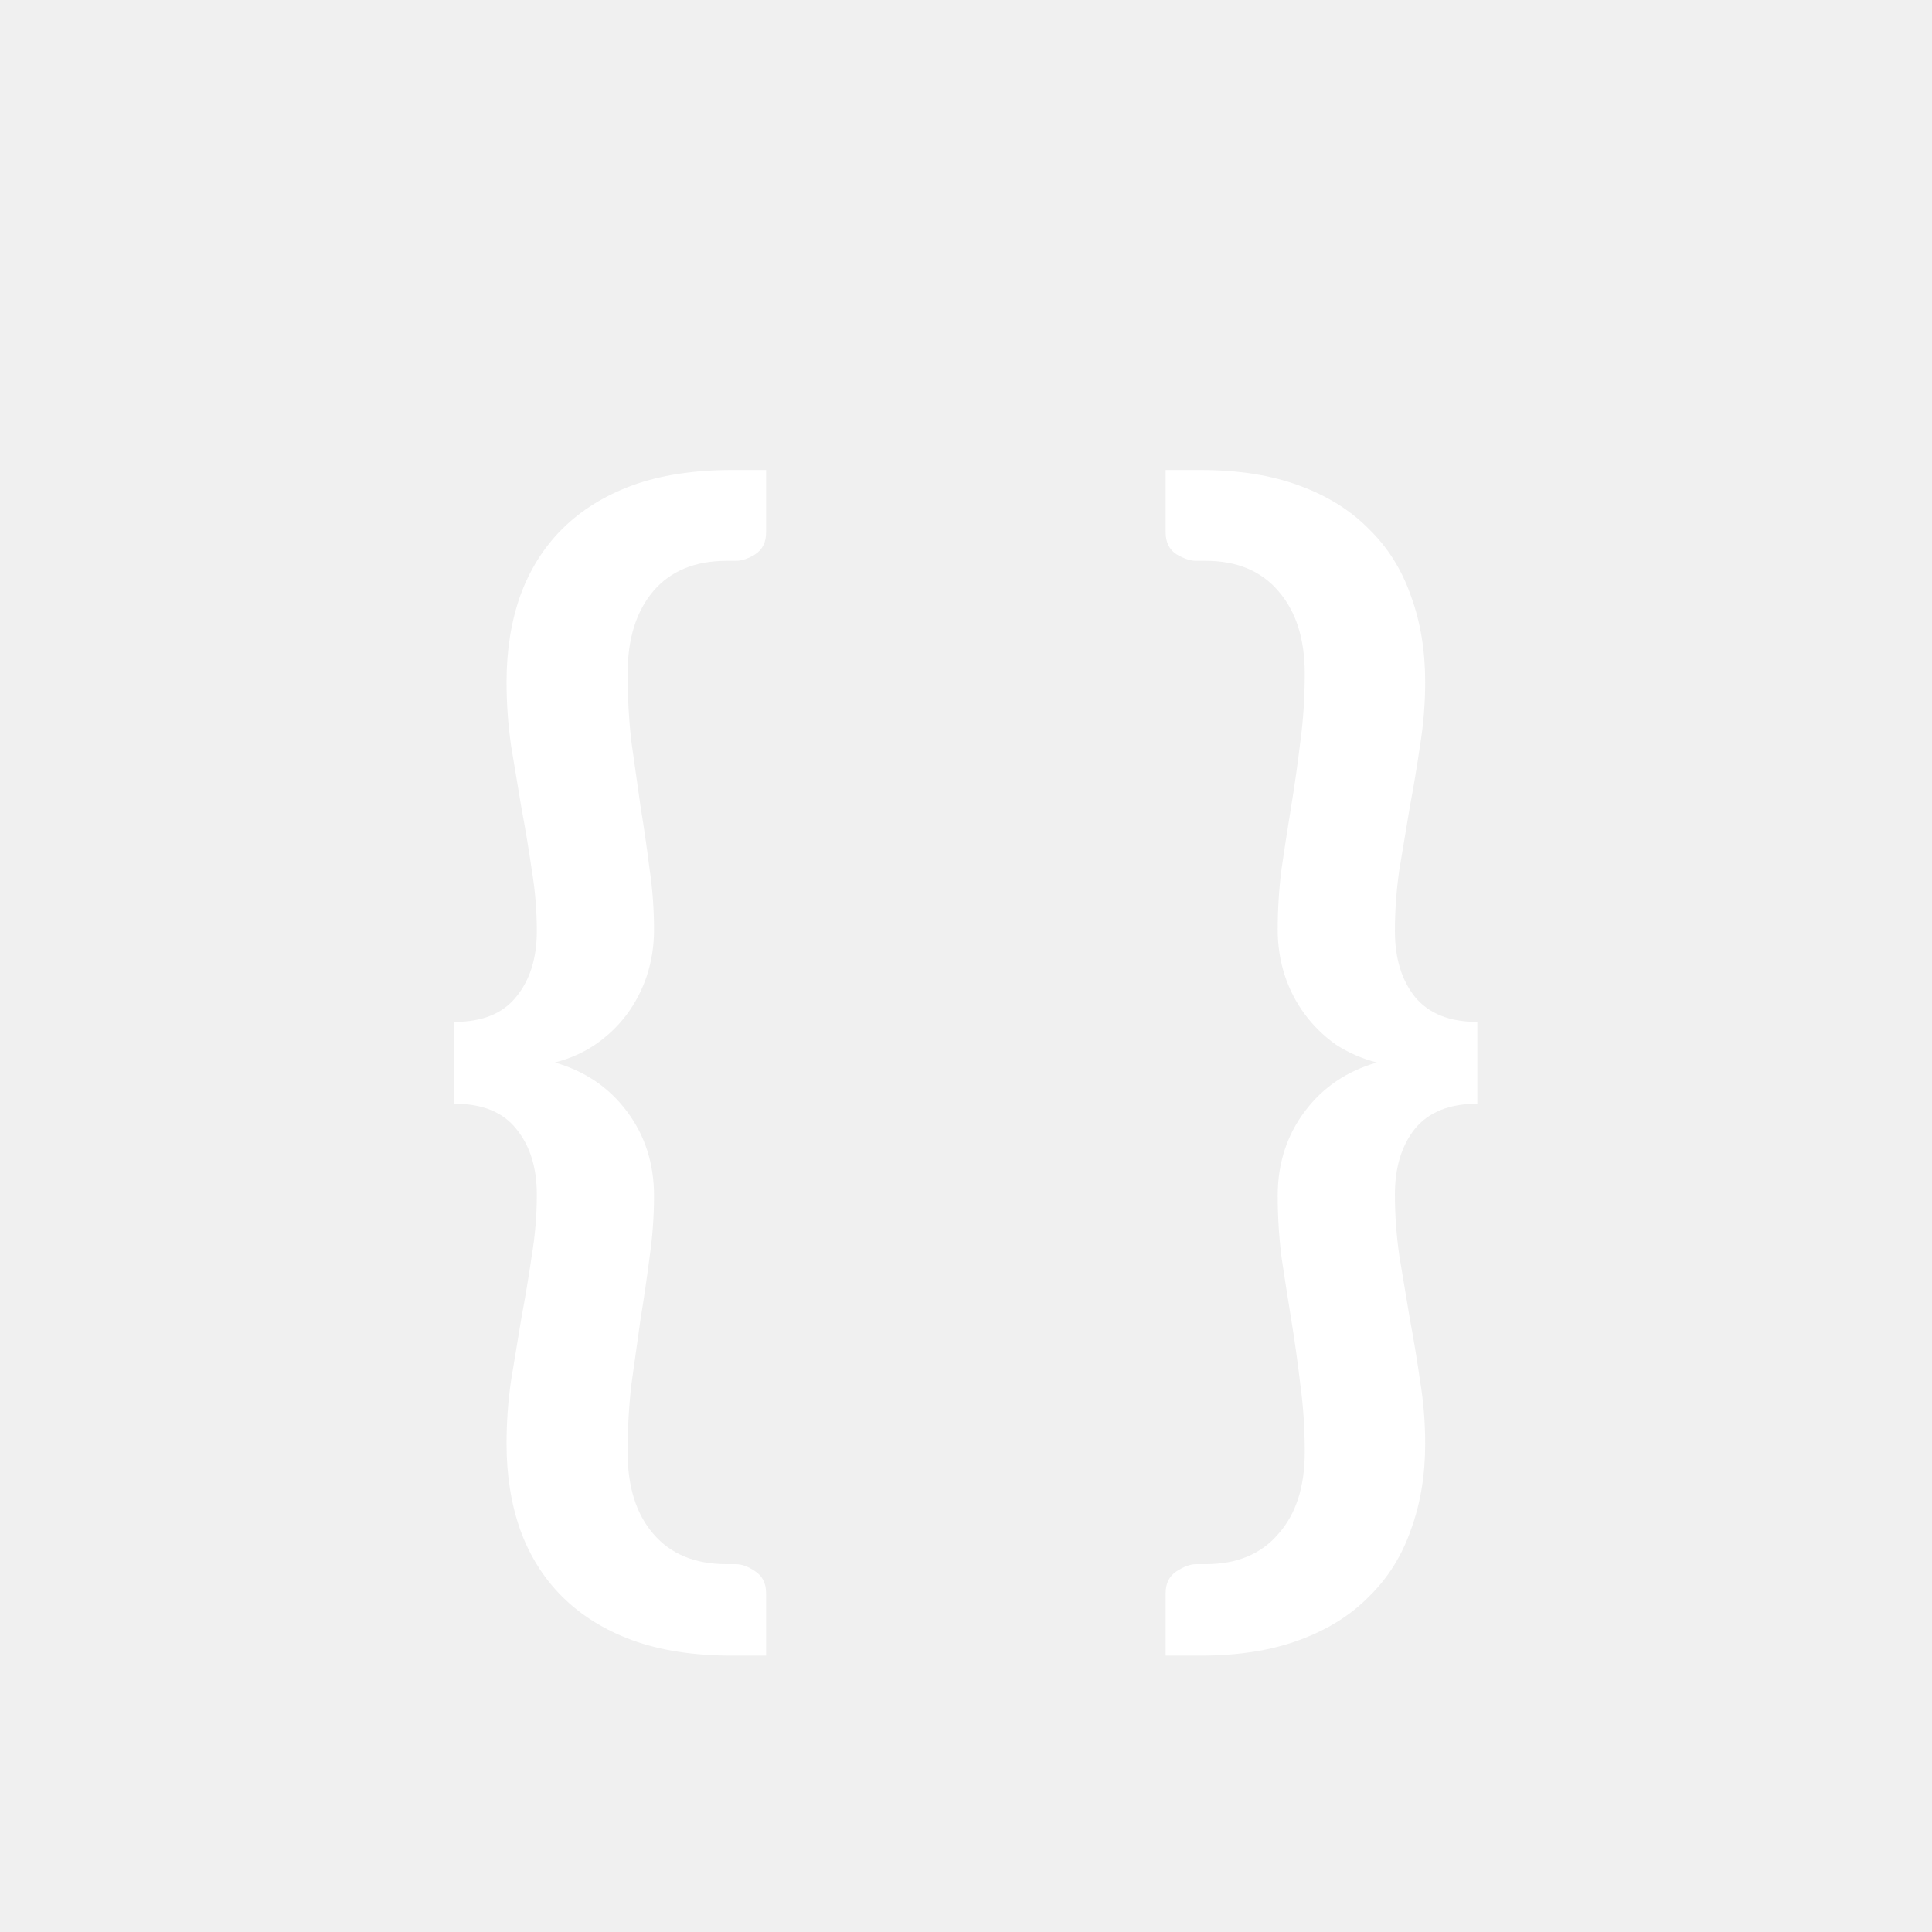
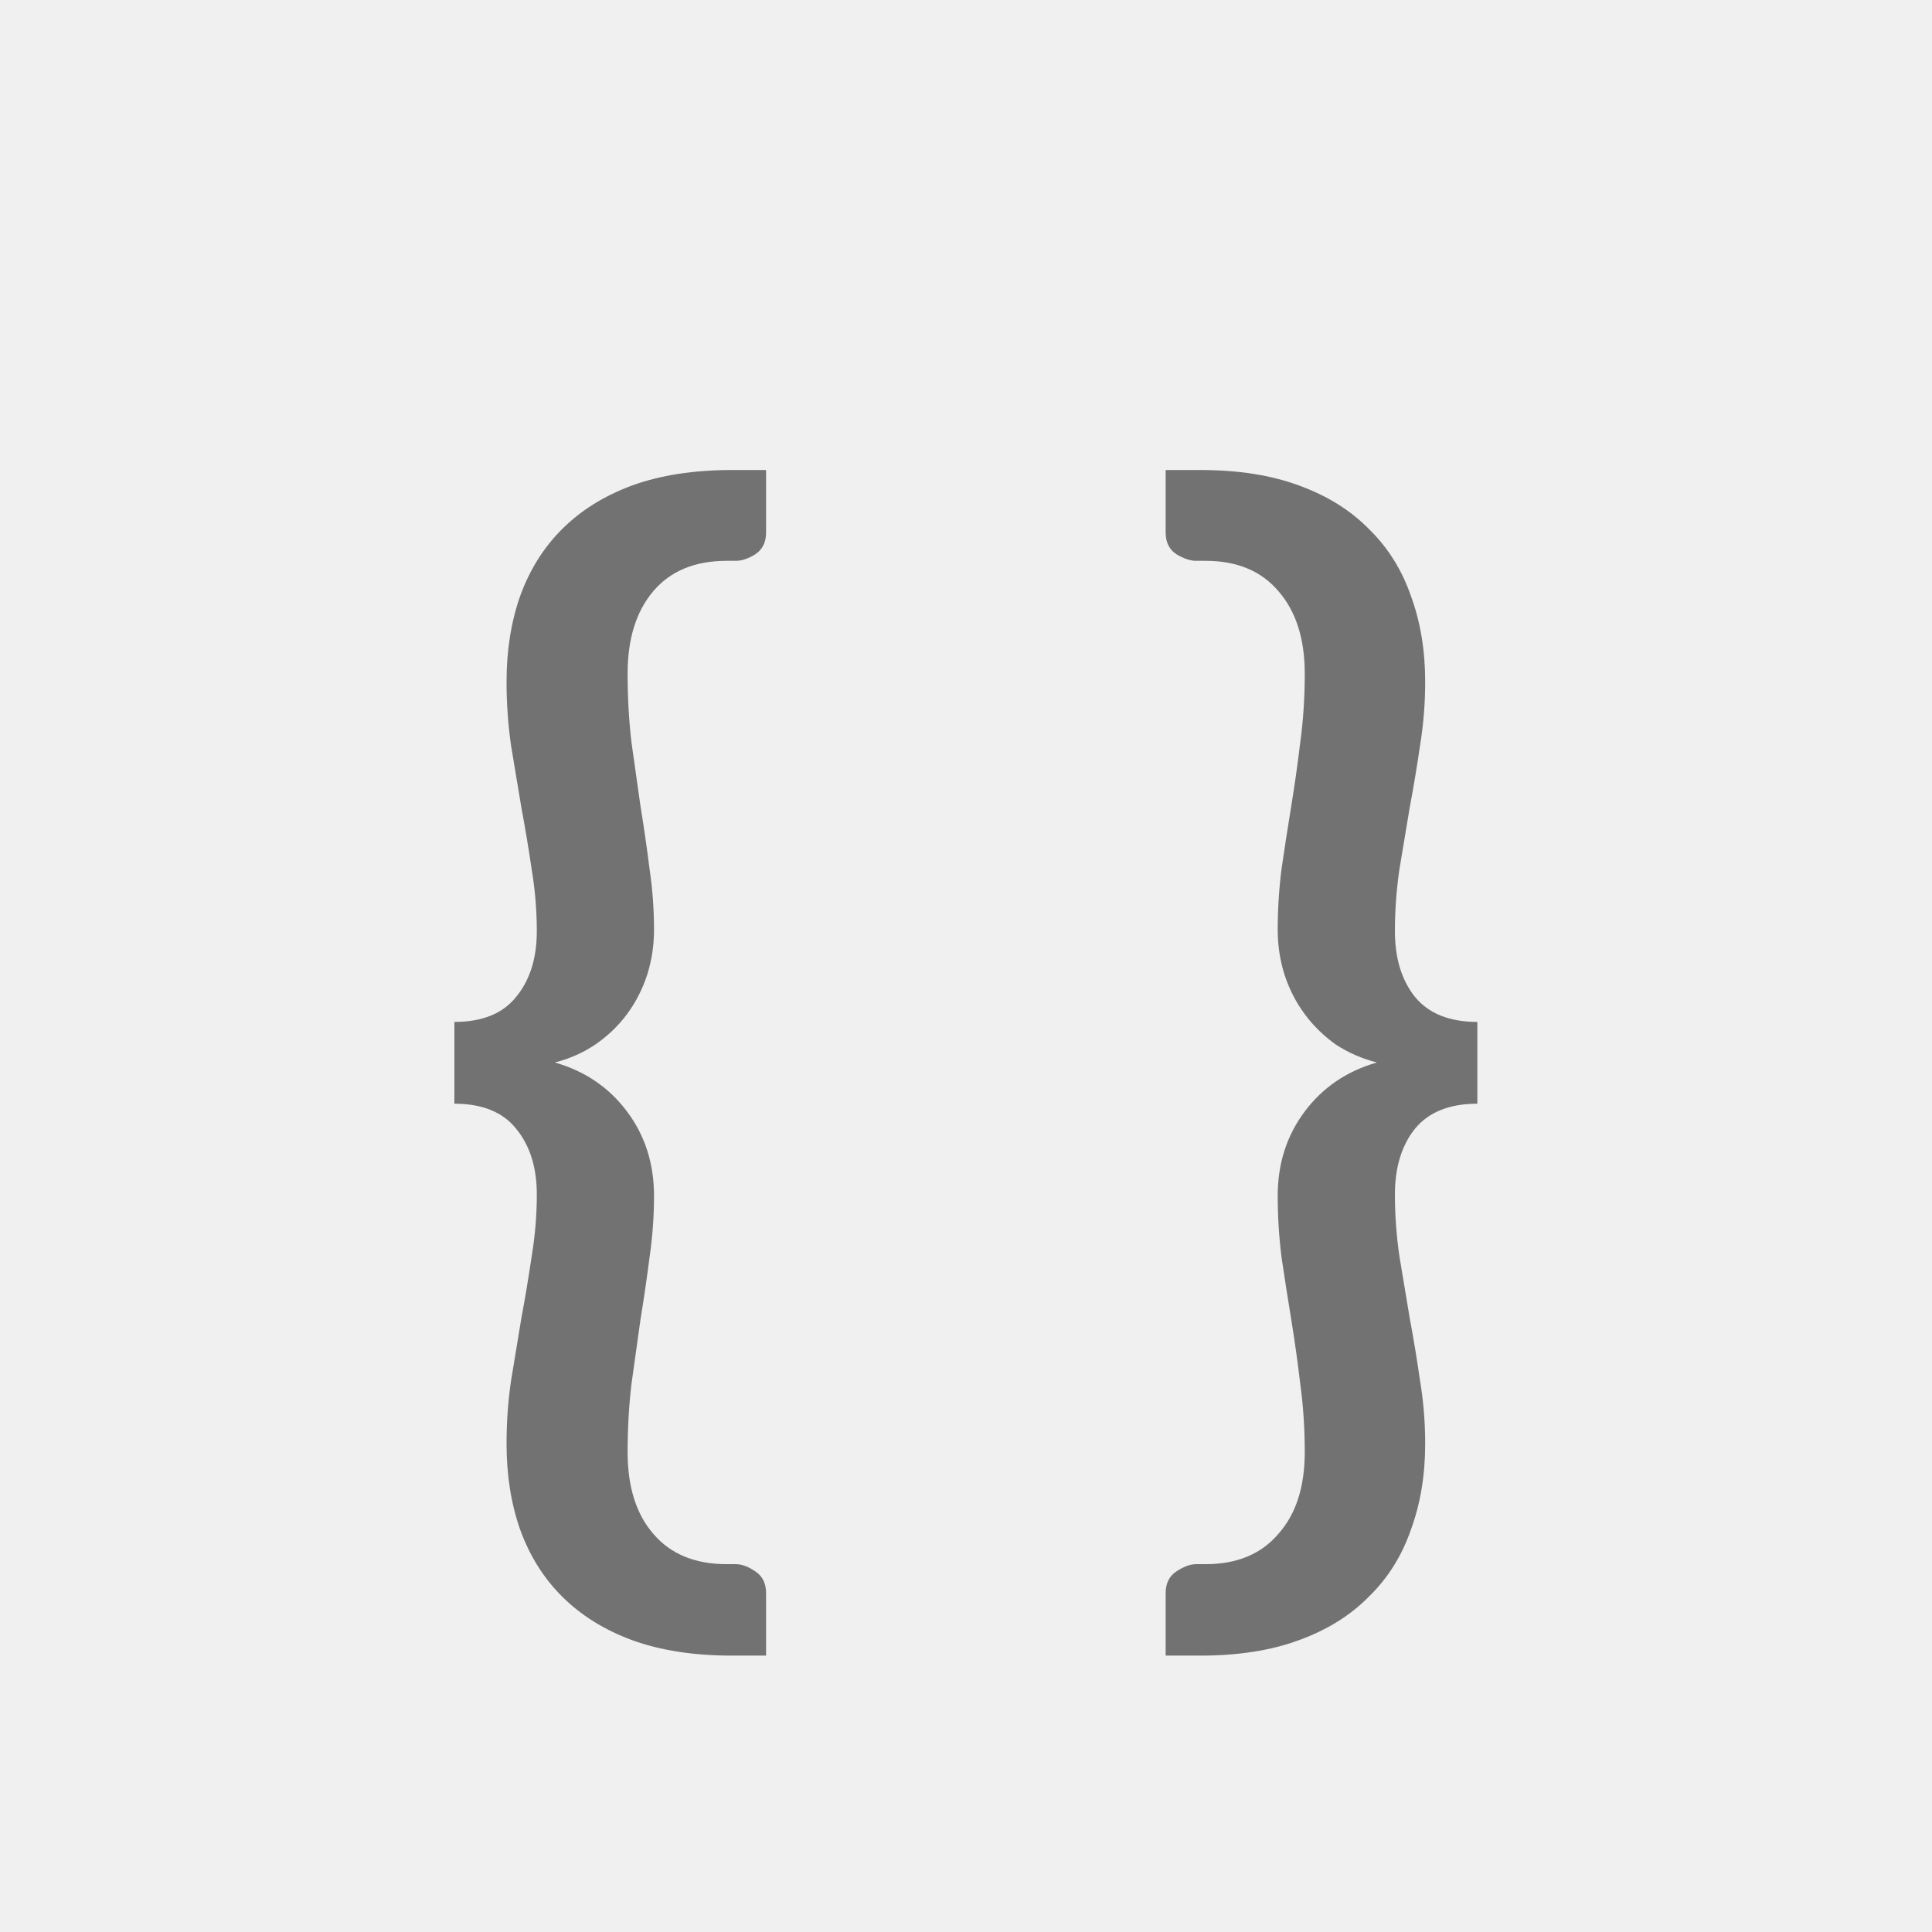
<svg xmlns="http://www.w3.org/2000/svg" xmlns:xlink="http://www.w3.org/1999/xlink" width="144" height="144" viewBox="0 0 144 144" version="1.1">
  <g id="Canvas" transform="translate(283 219)">
    <clipPath id="clip-0" clip-rule="evenodd">
      <path d="M -283 -219L -139 -219L -139 -75L -283 -75L -283 -219Z" fill="#FFFFFF" />
    </clipPath>
    <g id="In-Develop Icon" clip-path="url(#clip-0)">
      <g id="{ }">
        <use xlink:href="#path0_fill" transform="translate(-283 -219)" />
      </g>
    </g>
  </g>
  <defs>
-     <path fill="#FFFFFF" id="path0_fill" d="M 54.171 41.8C 51.803 41.8 49.979 42.552 48.699 44.056C 47.419 45.56 46.779 47.608 46.779 50.2C 46.779 51.992 46.875 53.704 47.067 55.336C 47.291 56.936 47.515 58.52 47.739 60.088C 47.995 61.656 48.219 63.208 48.411 64.744C 48.635 66.248 48.747 67.768 48.747 69.304C 48.747 70.488 48.571 71.624 48.219 72.712C 47.867 73.768 47.371 74.728 46.731 75.592C 46.091 76.456 45.307 77.208 44.379 77.848C 43.483 78.456 42.475 78.904 41.355 79.192C 43.595 79.832 45.387 81.048 46.731 82.84C 48.075 84.632 48.747 86.728 48.747 89.128C 48.747 90.664 48.635 92.2 48.411 93.736C 48.219 95.24 47.995 96.776 47.739 98.344C 47.515 99.912 47.291 101.512 47.067 103.144C 46.875 104.776 46.779 106.472 46.779 108.232C 46.779 110.824 47.419 112.856 48.699 114.328C 49.979 115.832 51.803 116.584 54.171 116.584L 54.843 116.584C 55.291 116.584 55.771 116.76 56.283 117.112C 56.827 117.464 57.099 118.008 57.099 118.744L 57.099 123.4L 54.555 123.4C 51.707 123.4 49.227 123.016 47.115 122.248C 45.035 121.48 43.291 120.392 41.883 118.984C 40.507 117.608 39.467 115.944 38.763 113.992C 38.091 112.072 37.755 109.944 37.755 107.608C 37.755 106.008 37.867 104.44 38.091 102.904C 38.347 101.336 38.603 99.784 38.859 98.248C 39.147 96.712 39.403 95.176 39.627 93.64C 39.883 92.104 40.011 90.568 40.011 89.032C 40.011 87.016 39.499 85.384 38.475 84.136C 37.483 82.888 35.947 82.264 33.867 82.264L 33.867 76.168C 35.947 76.168 37.483 75.544 38.475 74.296C 39.499 73.048 40.011 71.416 40.011 69.4C 40.011 67.864 39.883 66.328 39.627 64.792C 39.403 63.256 39.147 61.72 38.859 60.184C 38.603 58.648 38.347 57.112 38.091 55.576C 37.867 54.008 37.755 52.424 37.755 50.824C 37.755 48.488 38.091 46.36 38.763 44.44C 39.467 42.488 40.507 40.824 41.883 39.448C 43.291 38.04 45.035 36.952 47.115 36.184C 49.227 35.416 51.707 35.032 54.555 35.032L 57.099 35.032L 57.099 39.688C 57.099 40.424 56.827 40.968 56.283 41.32C 55.771 41.64 55.291 41.8 54.843 41.8L 54.171 41.8ZM 110.113 82.264C 108.033 82.264 106.481 82.888 105.457 84.136C 104.465 85.384 103.969 87.016 103.969 89.032C 103.969 90.568 104.081 92.104 104.305 93.64C 104.561 95.176 104.817 96.712 105.073 98.248C 105.361 99.784 105.617 101.336 105.841 102.904C 106.097 104.44 106.225 106.008 106.225 107.608C 106.225 109.944 105.873 112.072 105.169 113.992C 104.497 115.944 103.457 117.608 102.049 118.984C 100.673 120.392 98.929 121.48 96.817 122.248C 94.737 123.016 92.289 123.4 89.473 123.4L 86.881 123.4L 86.881 118.744C 86.881 118.008 87.153 117.464 87.697 117.112C 88.241 116.76 88.721 116.584 89.137 116.584L 89.857 116.584C 92.193 116.584 94.001 115.832 95.281 114.328C 96.593 112.856 97.249 110.824 97.249 108.232C 97.249 106.472 97.137 104.776 96.913 103.144C 96.721 101.512 96.497 99.912 96.241 98.344C 95.985 96.776 95.745 95.24 95.521 93.736C 95.329 92.2 95.233 90.664 95.233 89.128C 95.233 86.728 95.905 84.632 97.249 82.84C 98.593 81.048 100.385 79.832 102.625 79.192C 101.505 78.904 100.481 78.456 99.553 77.848C 98.657 77.208 97.889 76.456 97.249 75.592C 96.609 74.728 96.113 73.768 95.761 72.712C 95.409 71.624 95.233 70.488 95.233 69.304C 95.233 67.768 95.329 66.248 95.521 64.744C 95.745 63.208 95.985 61.656 96.241 60.088C 96.497 58.52 96.721 56.936 96.913 55.336C 97.137 53.704 97.249 51.992 97.249 50.2C 97.249 47.608 96.593 45.56 95.281 44.056C 94.001 42.552 92.193 41.8 89.857 41.8L 89.137 41.8C 88.721 41.8 88.241 41.64 87.697 41.32C 87.153 40.968 86.881 40.424 86.881 39.688L 86.881 35.032L 89.473 35.032C 92.289 35.032 94.737 35.416 96.817 36.184C 98.929 36.952 100.673 38.04 102.049 39.448C 103.457 40.824 104.497 42.488 105.169 44.44C 105.873 46.36 106.225 48.488 106.225 50.824C 106.225 52.424 106.097 54.008 105.841 55.576C 105.617 57.112 105.361 58.648 105.073 60.184C 104.817 61.72 104.561 63.256 104.305 64.792C 104.081 66.328 103.969 67.864 103.969 69.4C 103.969 71.416 104.465 73.048 105.457 74.296C 106.481 75.544 108.033 76.168 110.113 76.168L 110.113 82.264Z" />
+     <path fill="#727272" id="path0_fill" d="M 54.171 41.8C 51.803 41.8 49.979 42.552 48.699 44.056C 47.419 45.56 46.779 47.608 46.779 50.2C 46.779 51.992 46.875 53.704 47.067 55.336C 47.291 56.936 47.515 58.52 47.739 60.088C 47.995 61.656 48.219 63.208 48.411 64.744C 48.635 66.248 48.747 67.768 48.747 69.304C 48.747 70.488 48.571 71.624 48.219 72.712C 47.867 73.768 47.371 74.728 46.731 75.592C 46.091 76.456 45.307 77.208 44.379 77.848C 43.483 78.456 42.475 78.904 41.355 79.192C 43.595 79.832 45.387 81.048 46.731 82.84C 48.075 84.632 48.747 86.728 48.747 89.128C 48.747 90.664 48.635 92.2 48.411 93.736C 48.219 95.24 47.995 96.776 47.739 98.344C 47.515 99.912 47.291 101.512 47.067 103.144C 46.875 104.776 46.779 106.472 46.779 108.232C 46.779 110.824 47.419 112.856 48.699 114.328C 49.979 115.832 51.803 116.584 54.171 116.584L 54.843 116.584C 55.291 116.584 55.771 116.76 56.283 117.112C 56.827 117.464 57.099 118.008 57.099 118.744L 57.099 123.4L 54.555 123.4C 51.707 123.4 49.227 123.016 47.115 122.248C 45.035 121.48 43.291 120.392 41.883 118.984C 40.507 117.608 39.467 115.944 38.763 113.992C 38.091 112.072 37.755 109.944 37.755 107.608C 37.755 106.008 37.867 104.44 38.091 102.904C 38.347 101.336 38.603 99.784 38.859 98.248C 39.147 96.712 39.403 95.176 39.627 93.64C 39.883 92.104 40.011 90.568 40.011 89.032C 40.011 87.016 39.499 85.384 38.475 84.136C 37.483 82.888 35.947 82.264 33.867 82.264L 33.867 76.168C 35.947 76.168 37.483 75.544 38.475 74.296C 39.499 73.048 40.011 71.416 40.011 69.4C 40.011 67.864 39.883 66.328 39.627 64.792C 39.403 63.256 39.147 61.72 38.859 60.184C 38.603 58.648 38.347 57.112 38.091 55.576C 37.867 54.008 37.755 52.424 37.755 50.824C 37.755 48.488 38.091 46.36 38.763 44.44C 39.467 42.488 40.507 40.824 41.883 39.448C 43.291 38.04 45.035 36.952 47.115 36.184C 49.227 35.416 51.707 35.032 54.555 35.032L 57.099 35.032L 57.099 39.688C 57.099 40.424 56.827 40.968 56.283 41.32C 55.771 41.64 55.291 41.8 54.843 41.8L 54.171 41.8ZM 110.113 82.264C 108.033 82.264 106.481 82.888 105.457 84.136C 104.465 85.384 103.969 87.016 103.969 89.032C 103.969 90.568 104.081 92.104 104.305 93.64C 104.561 95.176 104.817 96.712 105.073 98.248C 105.361 99.784 105.617 101.336 105.841 102.904C 106.097 104.44 106.225 106.008 106.225 107.608C 106.225 109.944 105.873 112.072 105.169 113.992C 104.497 115.944 103.457 117.608 102.049 118.984C 100.673 120.392 98.929 121.48 96.817 122.248C 94.737 123.016 92.289 123.4 89.473 123.4L 86.881 123.4L 86.881 118.744C 86.881 118.008 87.153 117.464 87.697 117.112C 88.241 116.76 88.721 116.584 89.137 116.584L 89.857 116.584C 92.193 116.584 94.001 115.832 95.281 114.328C 96.593 112.856 97.249 110.824 97.249 108.232C 97.249 106.472 97.137 104.776 96.913 103.144C 96.721 101.512 96.497 99.912 96.241 98.344C 95.985 96.776 95.745 95.24 95.521 93.736C 95.329 92.2 95.233 90.664 95.233 89.128C 95.233 86.728 95.905 84.632 97.249 82.84C 98.593 81.048 100.385 79.832 102.625 79.192C 101.505 78.904 100.481 78.456 99.553 77.848C 98.657 77.208 97.889 76.456 97.249 75.592C 96.609 74.728 96.113 73.768 95.761 72.712C 95.409 71.624 95.233 70.488 95.233 69.304C 95.233 67.768 95.329 66.248 95.521 64.744C 95.745 63.208 95.985 61.656 96.241 60.088C 96.497 58.52 96.721 56.936 96.913 55.336C 97.137 53.704 97.249 51.992 97.249 50.2C 97.249 47.608 96.593 45.56 95.281 44.056C 94.001 42.552 92.193 41.8 89.857 41.8L 89.137 41.8C 88.721 41.8 88.241 41.64 87.697 41.32C 87.153 40.968 86.881 40.424 86.881 39.688L 86.881 35.032L 89.473 35.032C 92.289 35.032 94.737 35.416 96.817 36.184C 98.929 36.952 100.673 38.04 102.049 39.448C 103.457 40.824 104.497 42.488 105.169 44.44C 105.873 46.36 106.225 48.488 106.225 50.824C 106.225 52.424 106.097 54.008 105.841 55.576C 105.617 57.112 105.361 58.648 105.073 60.184C 104.817 61.72 104.561 63.256 104.305 64.792C 104.081 66.328 103.969 67.864 103.969 69.4C 103.969 71.416 104.465 73.048 105.457 74.296C 106.481 75.544 108.033 76.168 110.113 76.168L 110.113 82.264Z" />
  </defs>
</svg>
